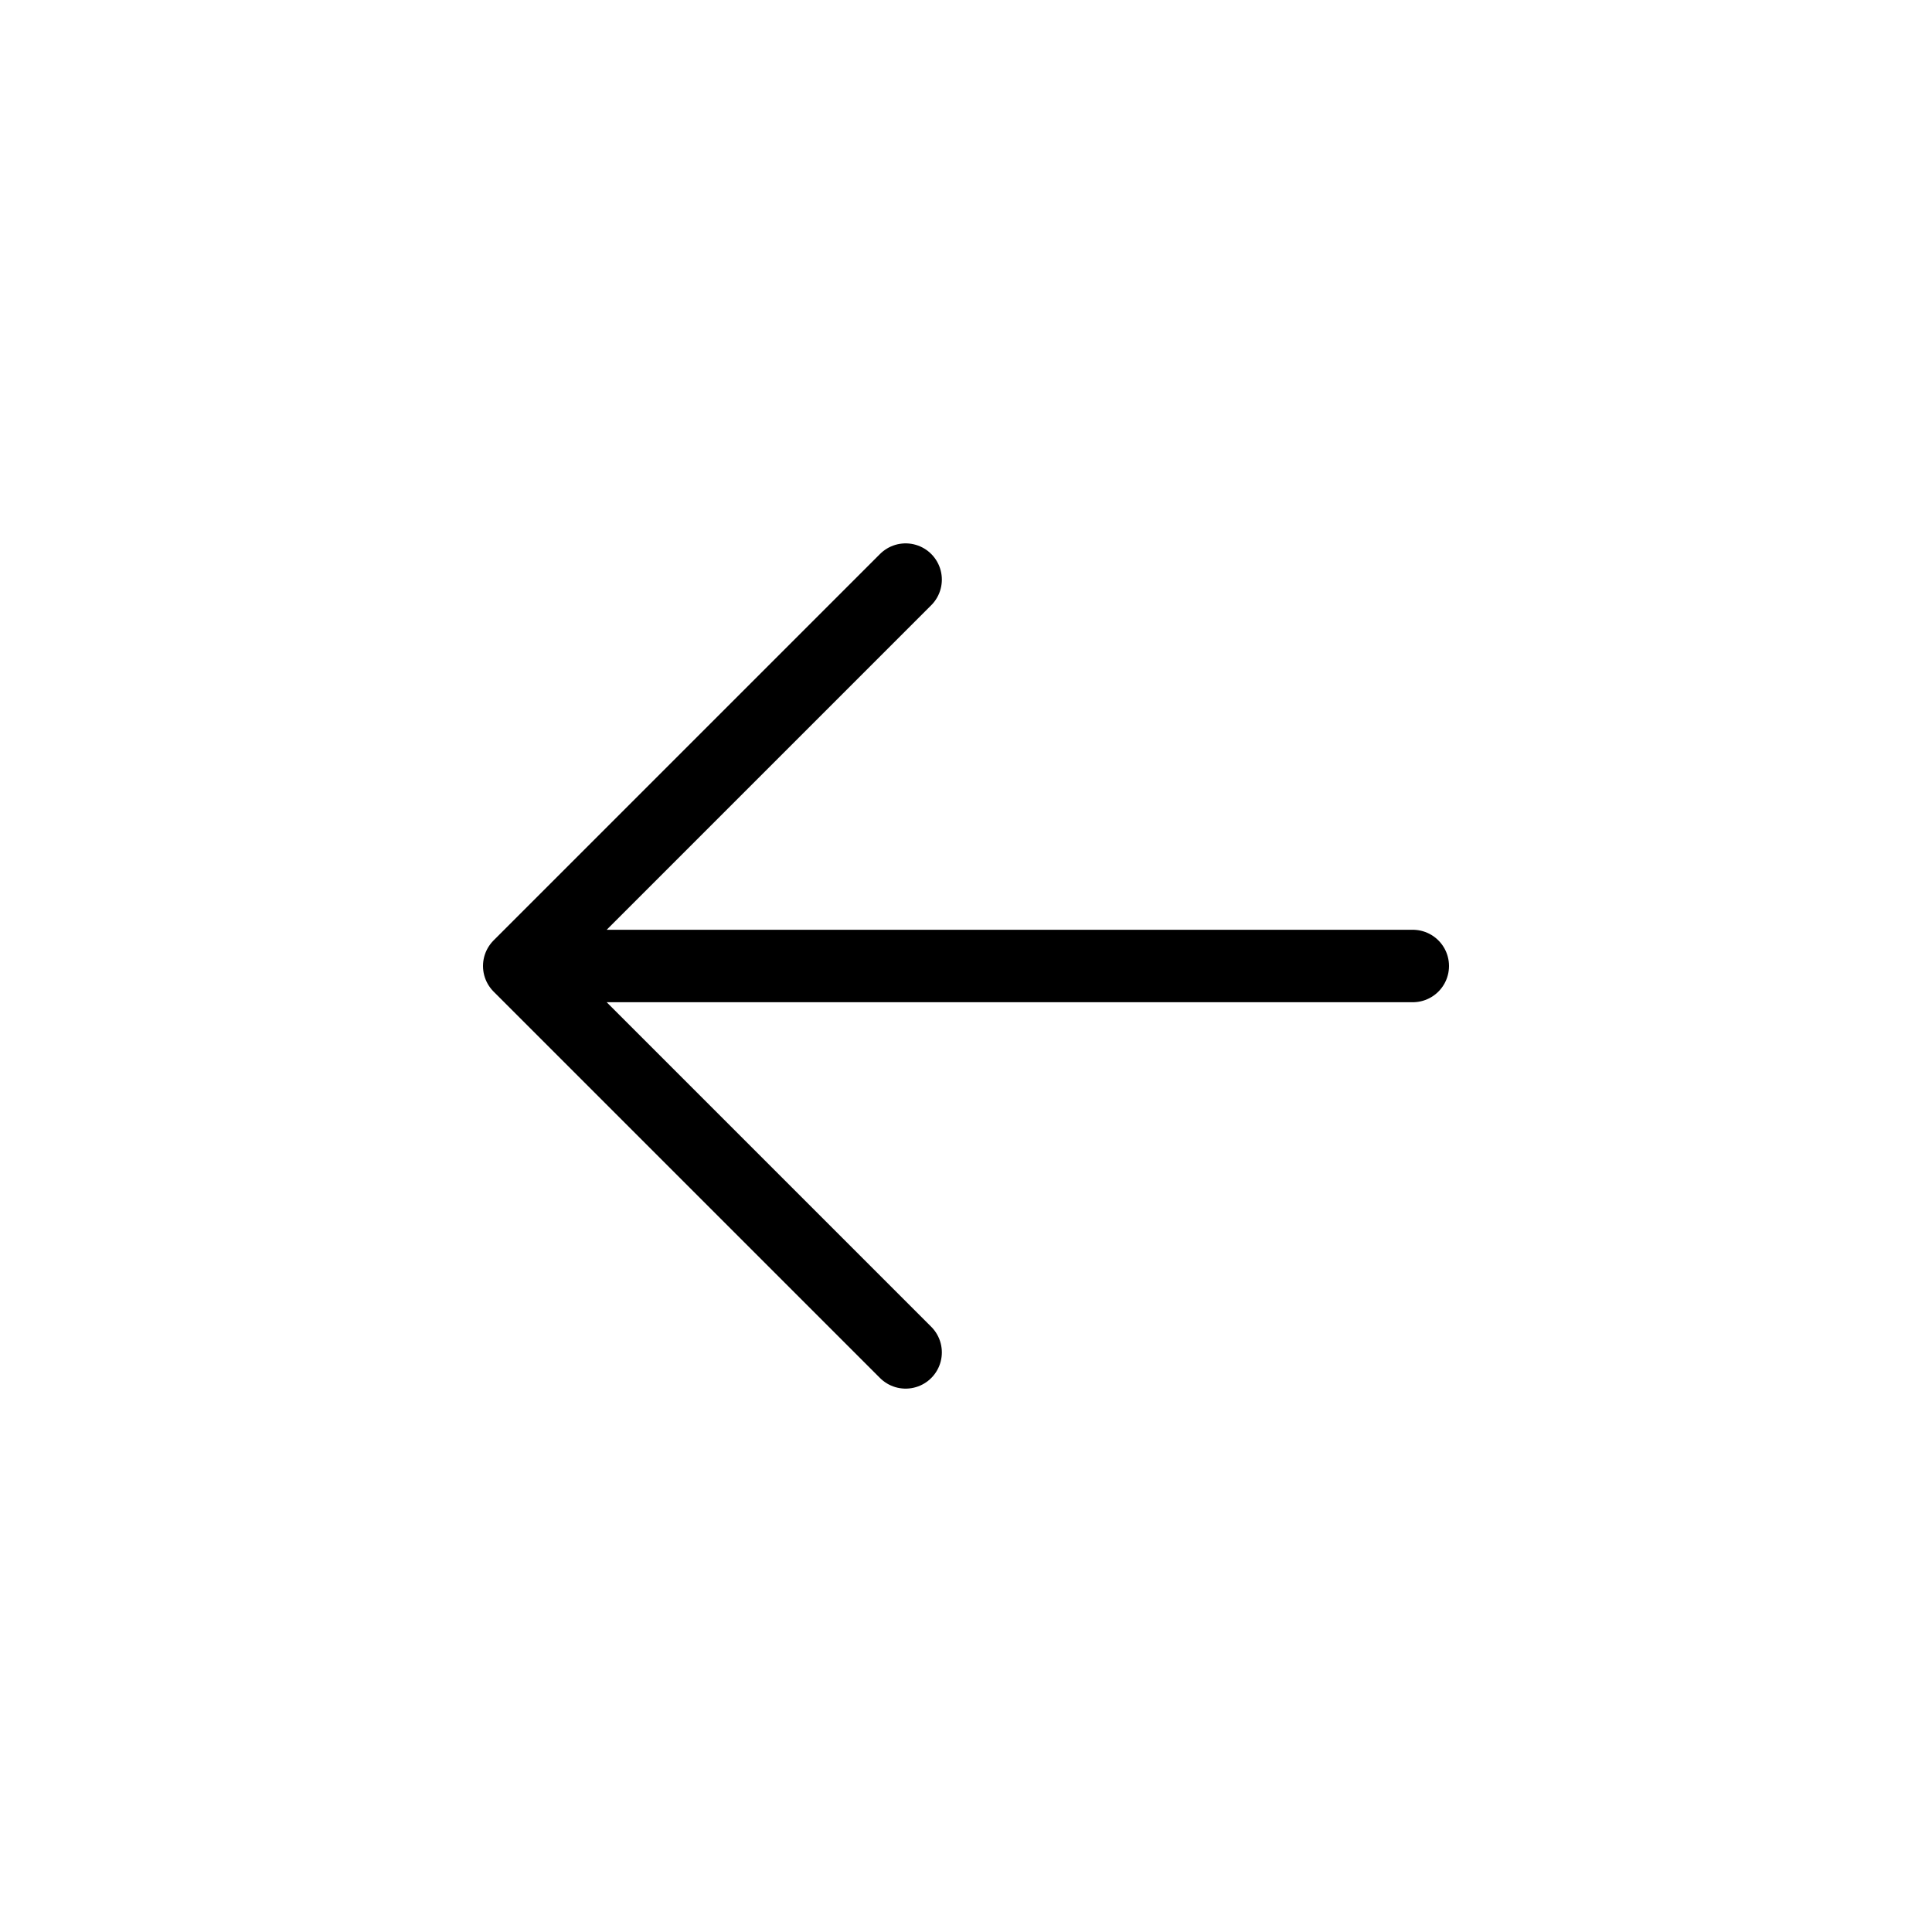
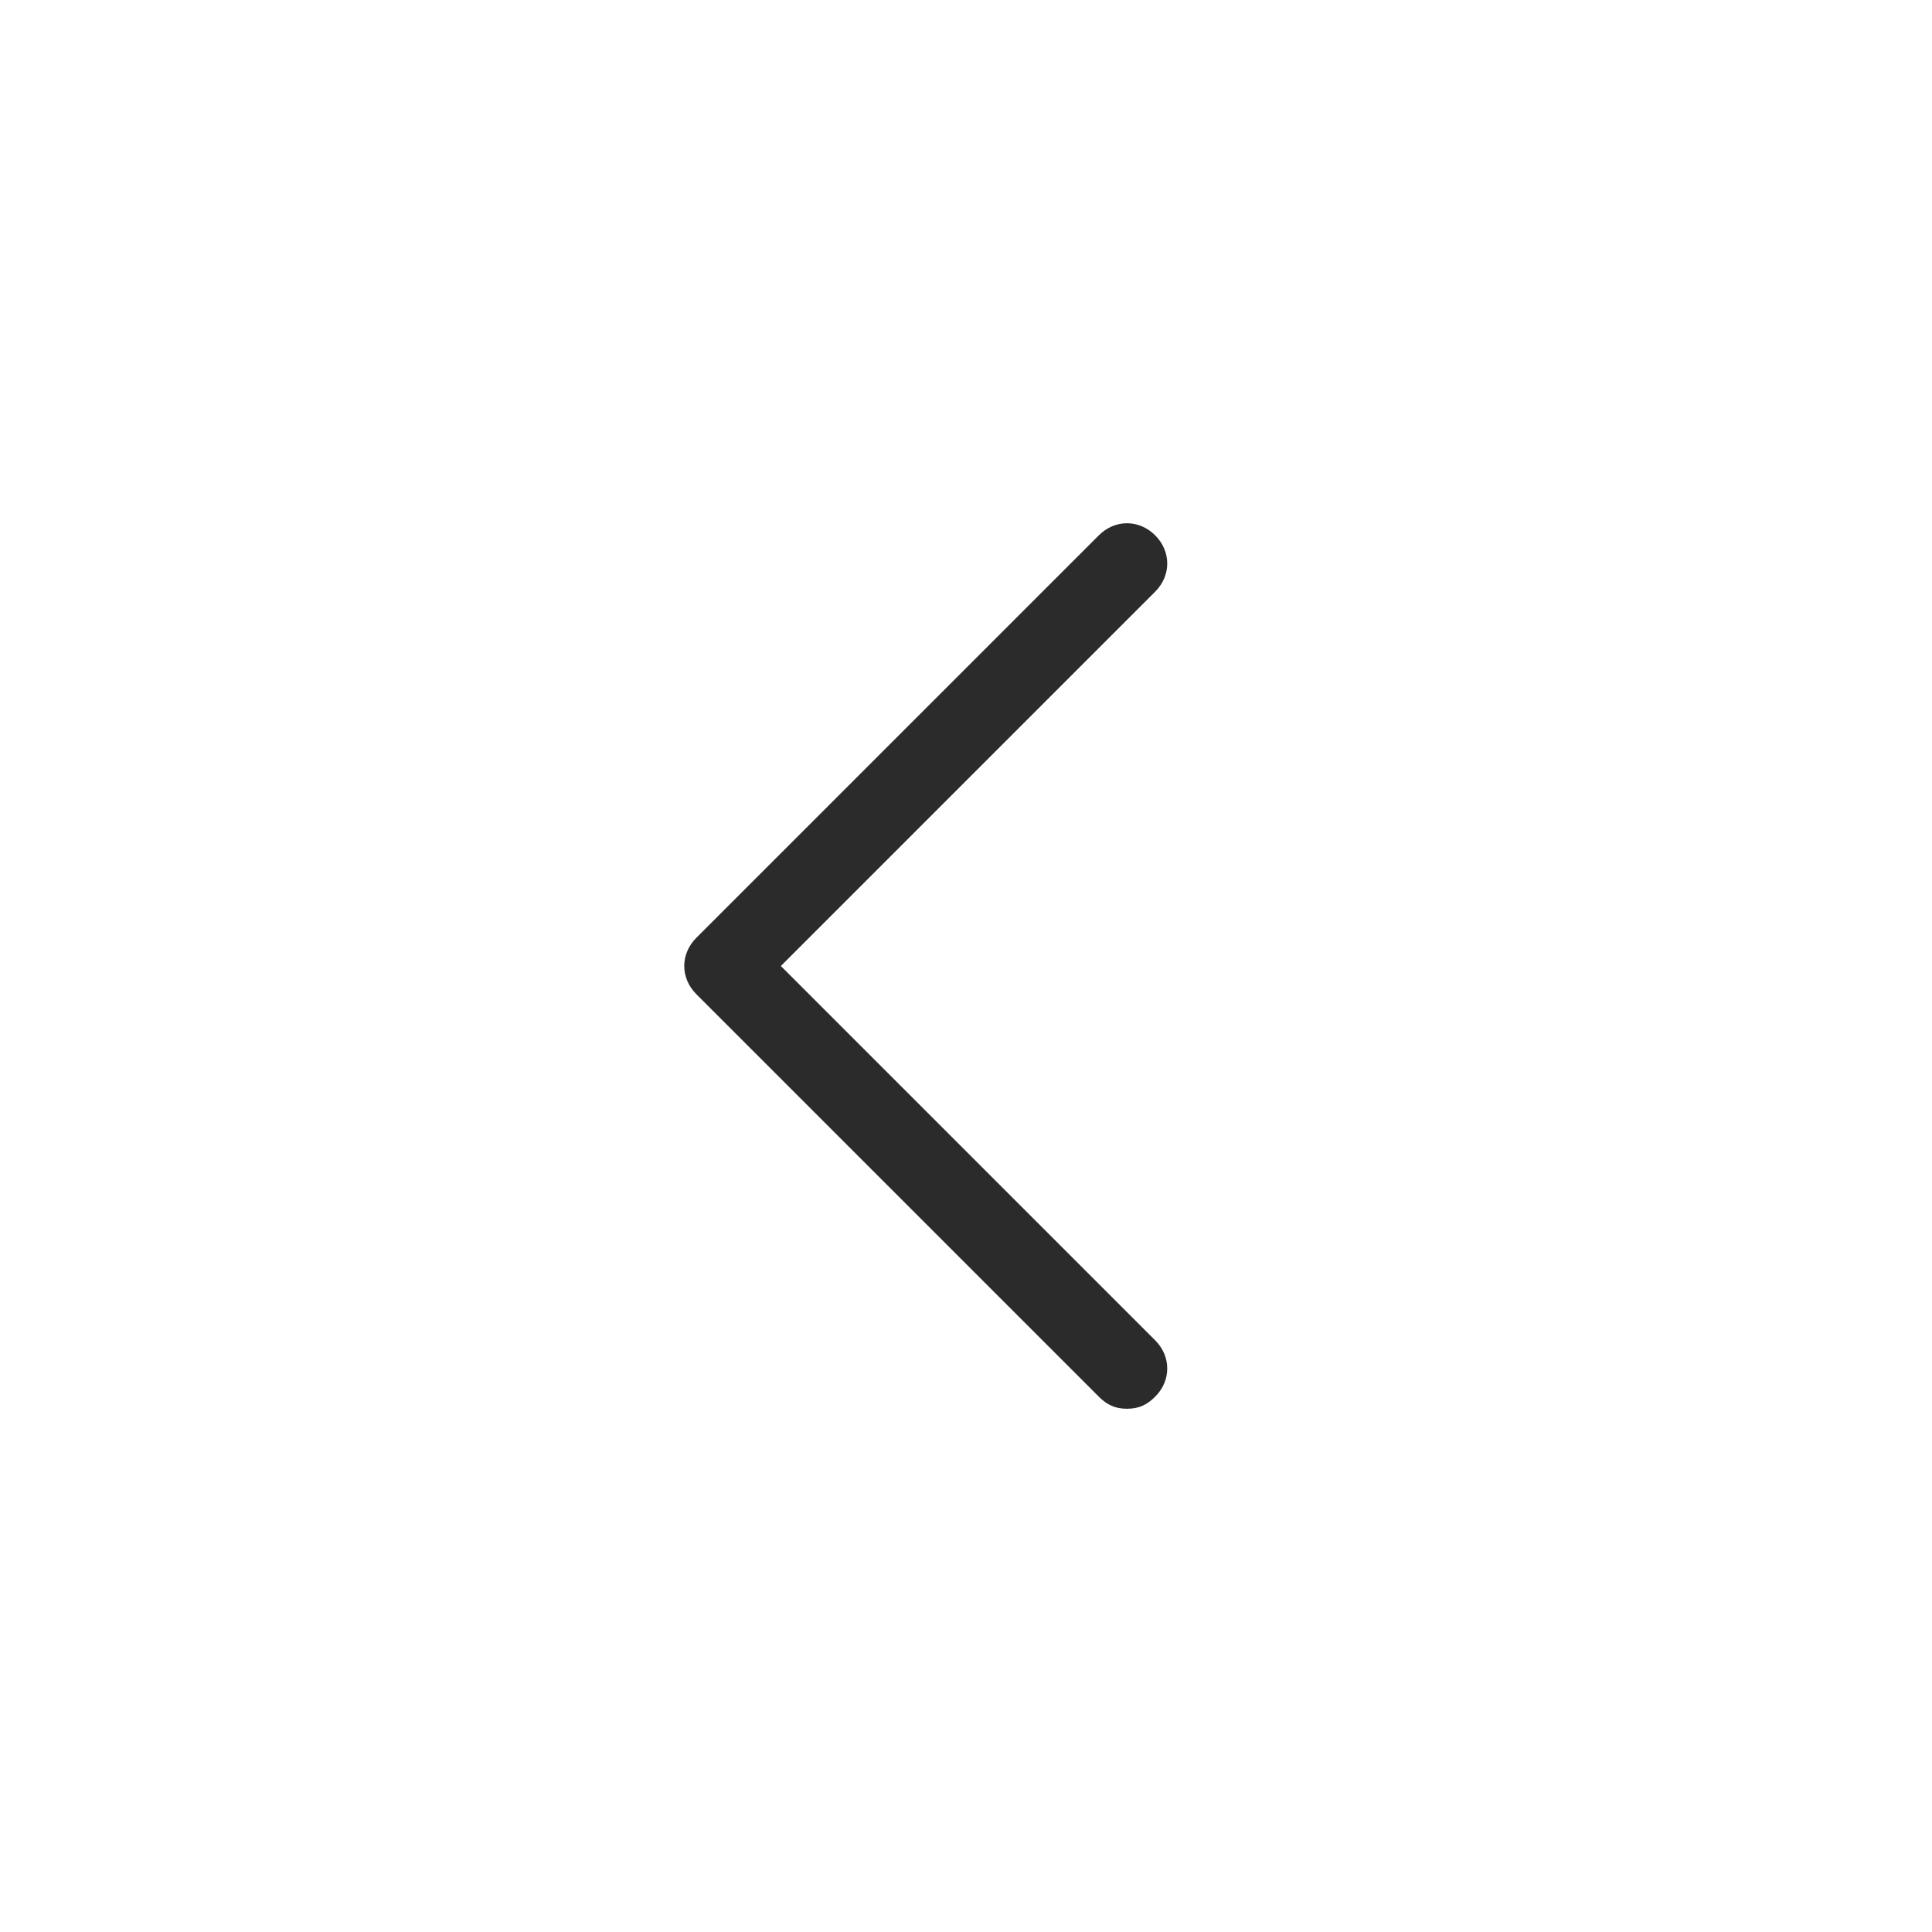
- <svg xmlns="http://www.w3.org/2000/svg" width="40" height="40" viewBox="0 0 40 40" fill="none">
-   <path d="M18.75 12L10.75 20M10.75 20L18.75 28M10.75 20H29.25" stroke="black" stroke-width="1.5" stroke-linecap="round" stroke-linejoin="round" />
+ <svg xmlns="http://www.w3.org/2000/svg" width="48" height="48" viewBox="0 0 48 48" fill="none">
+   <path d="M28 35C27.7 35 27.5 34.9 27.3 34.7L17.3 24.7C16.9 24.3 16.9 23.7 17.3 23.3L27.3 13.3C27.7 12.9 28.3 12.9 28.7 13.3C29.1 13.7 29.1 14.3 28.7 14.7L19.4 24L28.7 33.3C29.1 33.7 29.1 34.3 28.7 34.7C28.5 34.9 28.3 35 28 35Z" fill="#2B2B2B" />
</svg>
